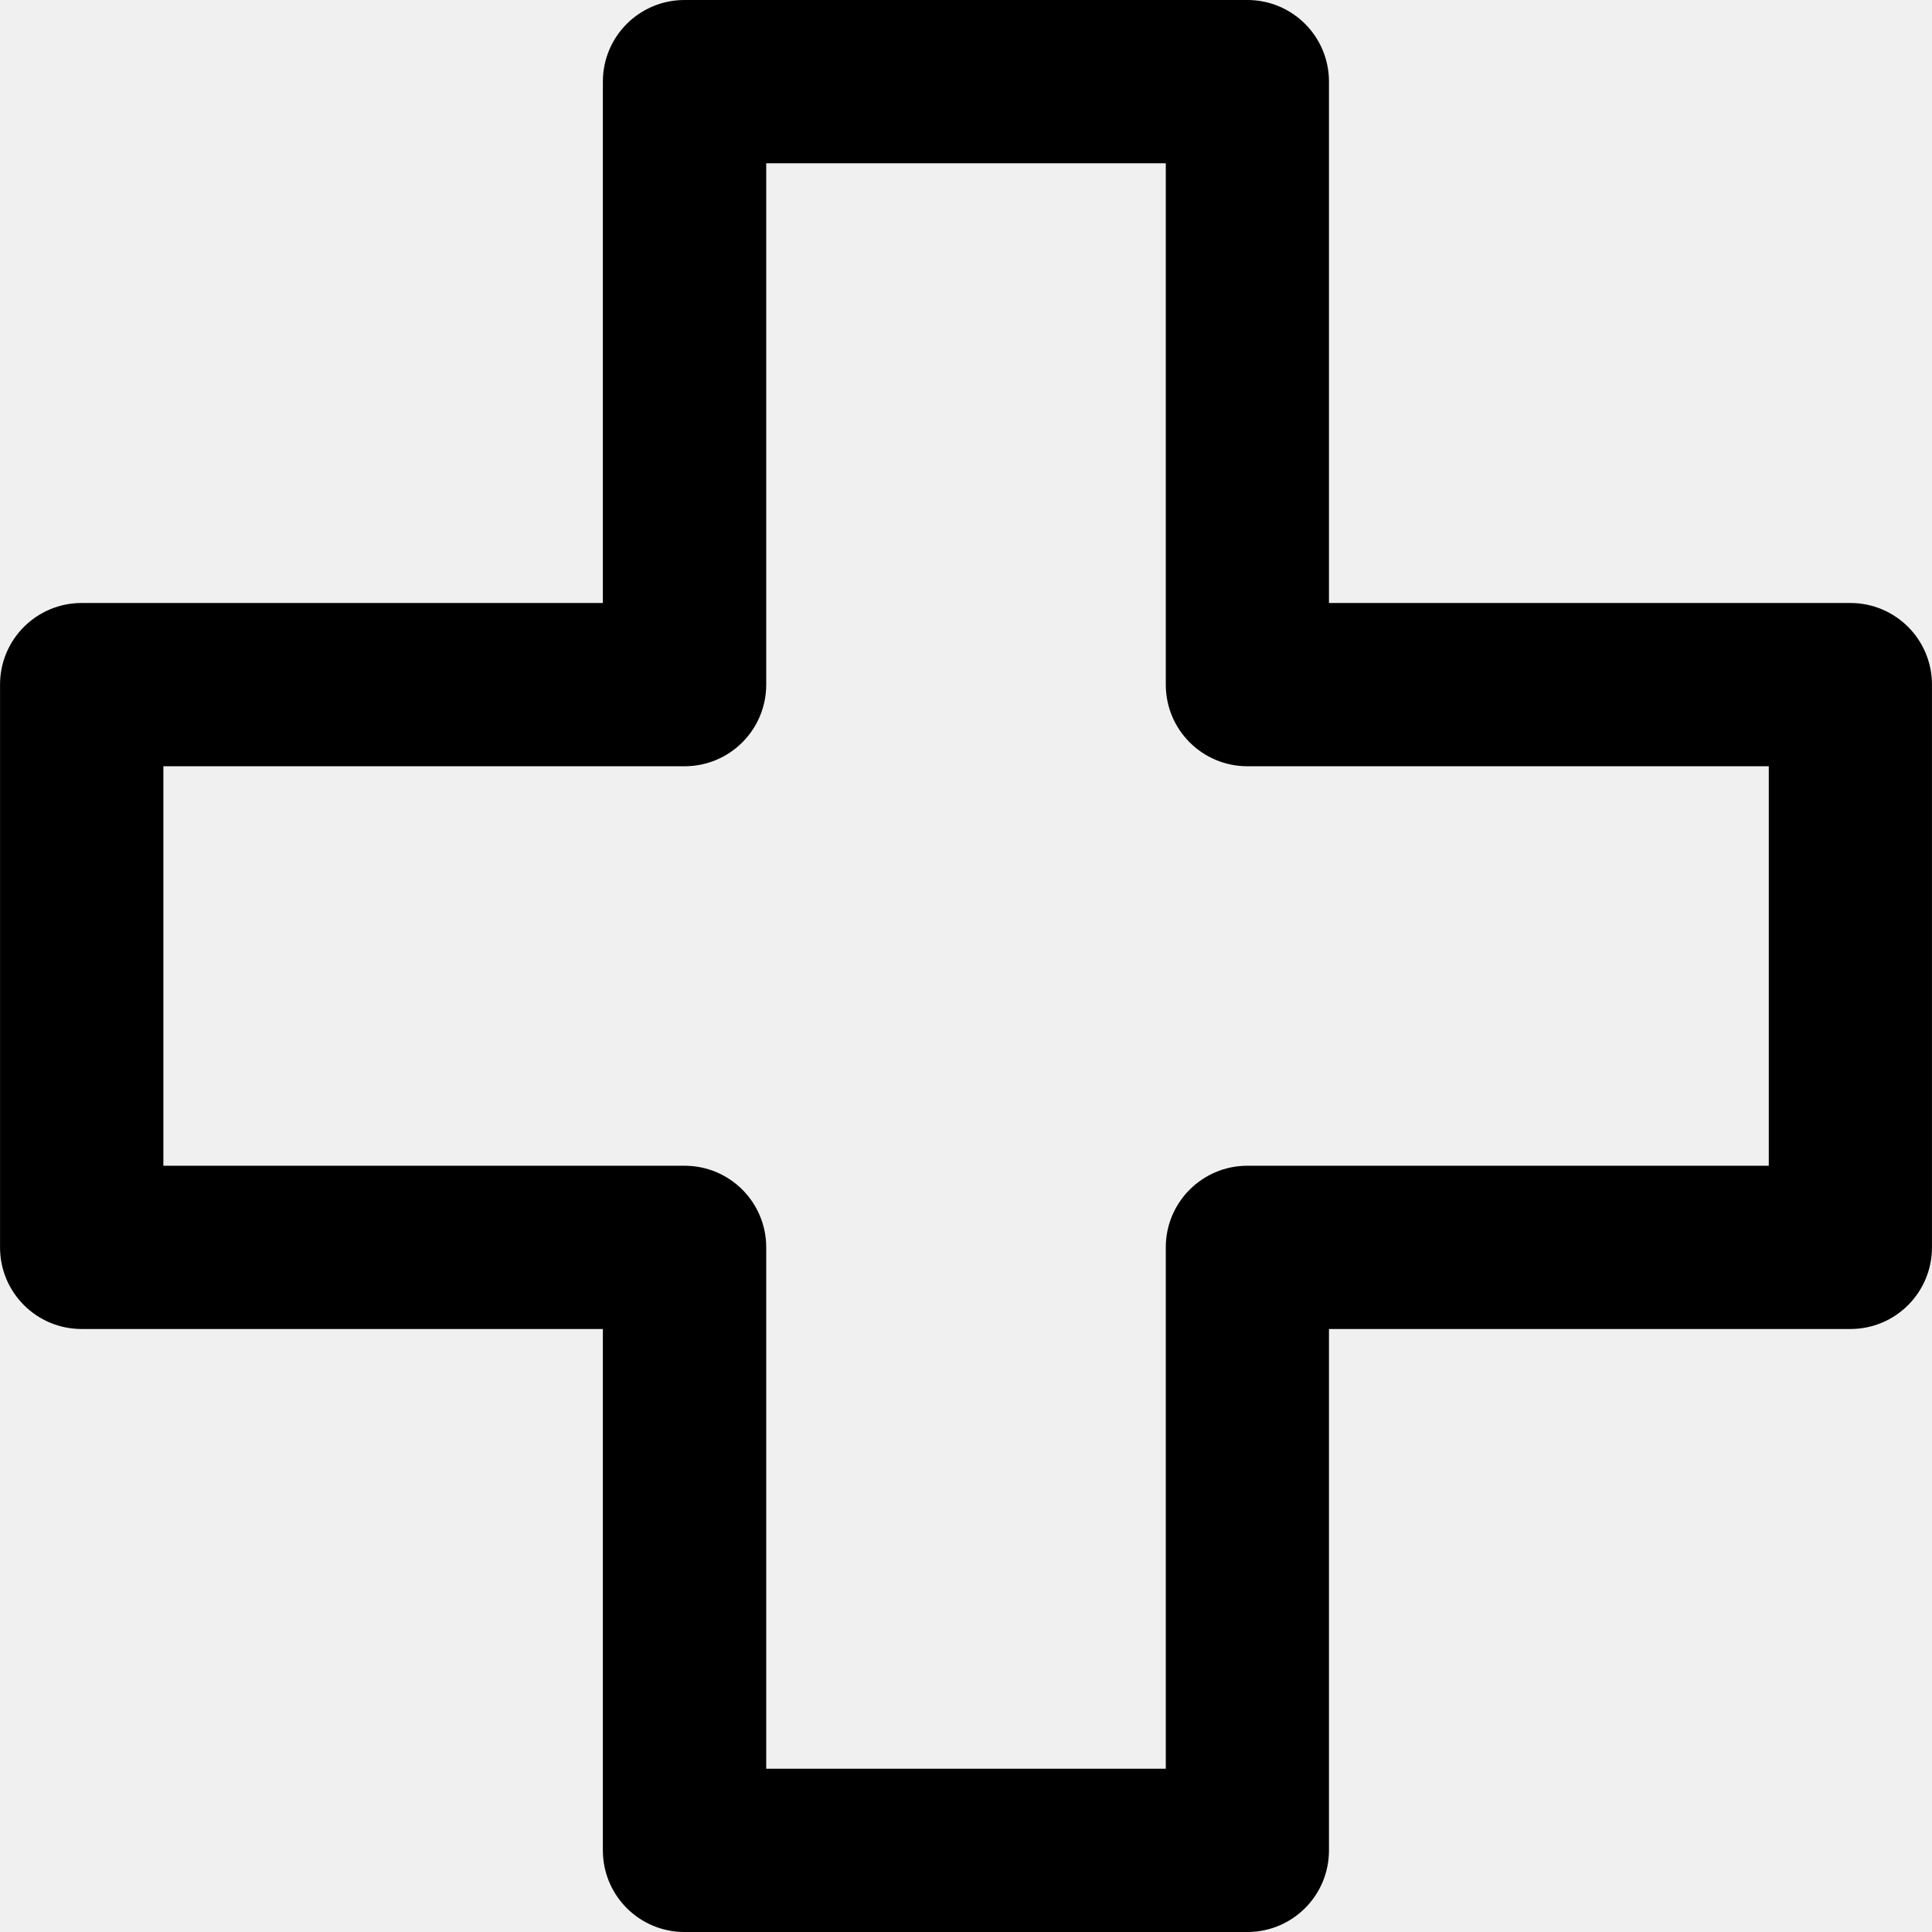
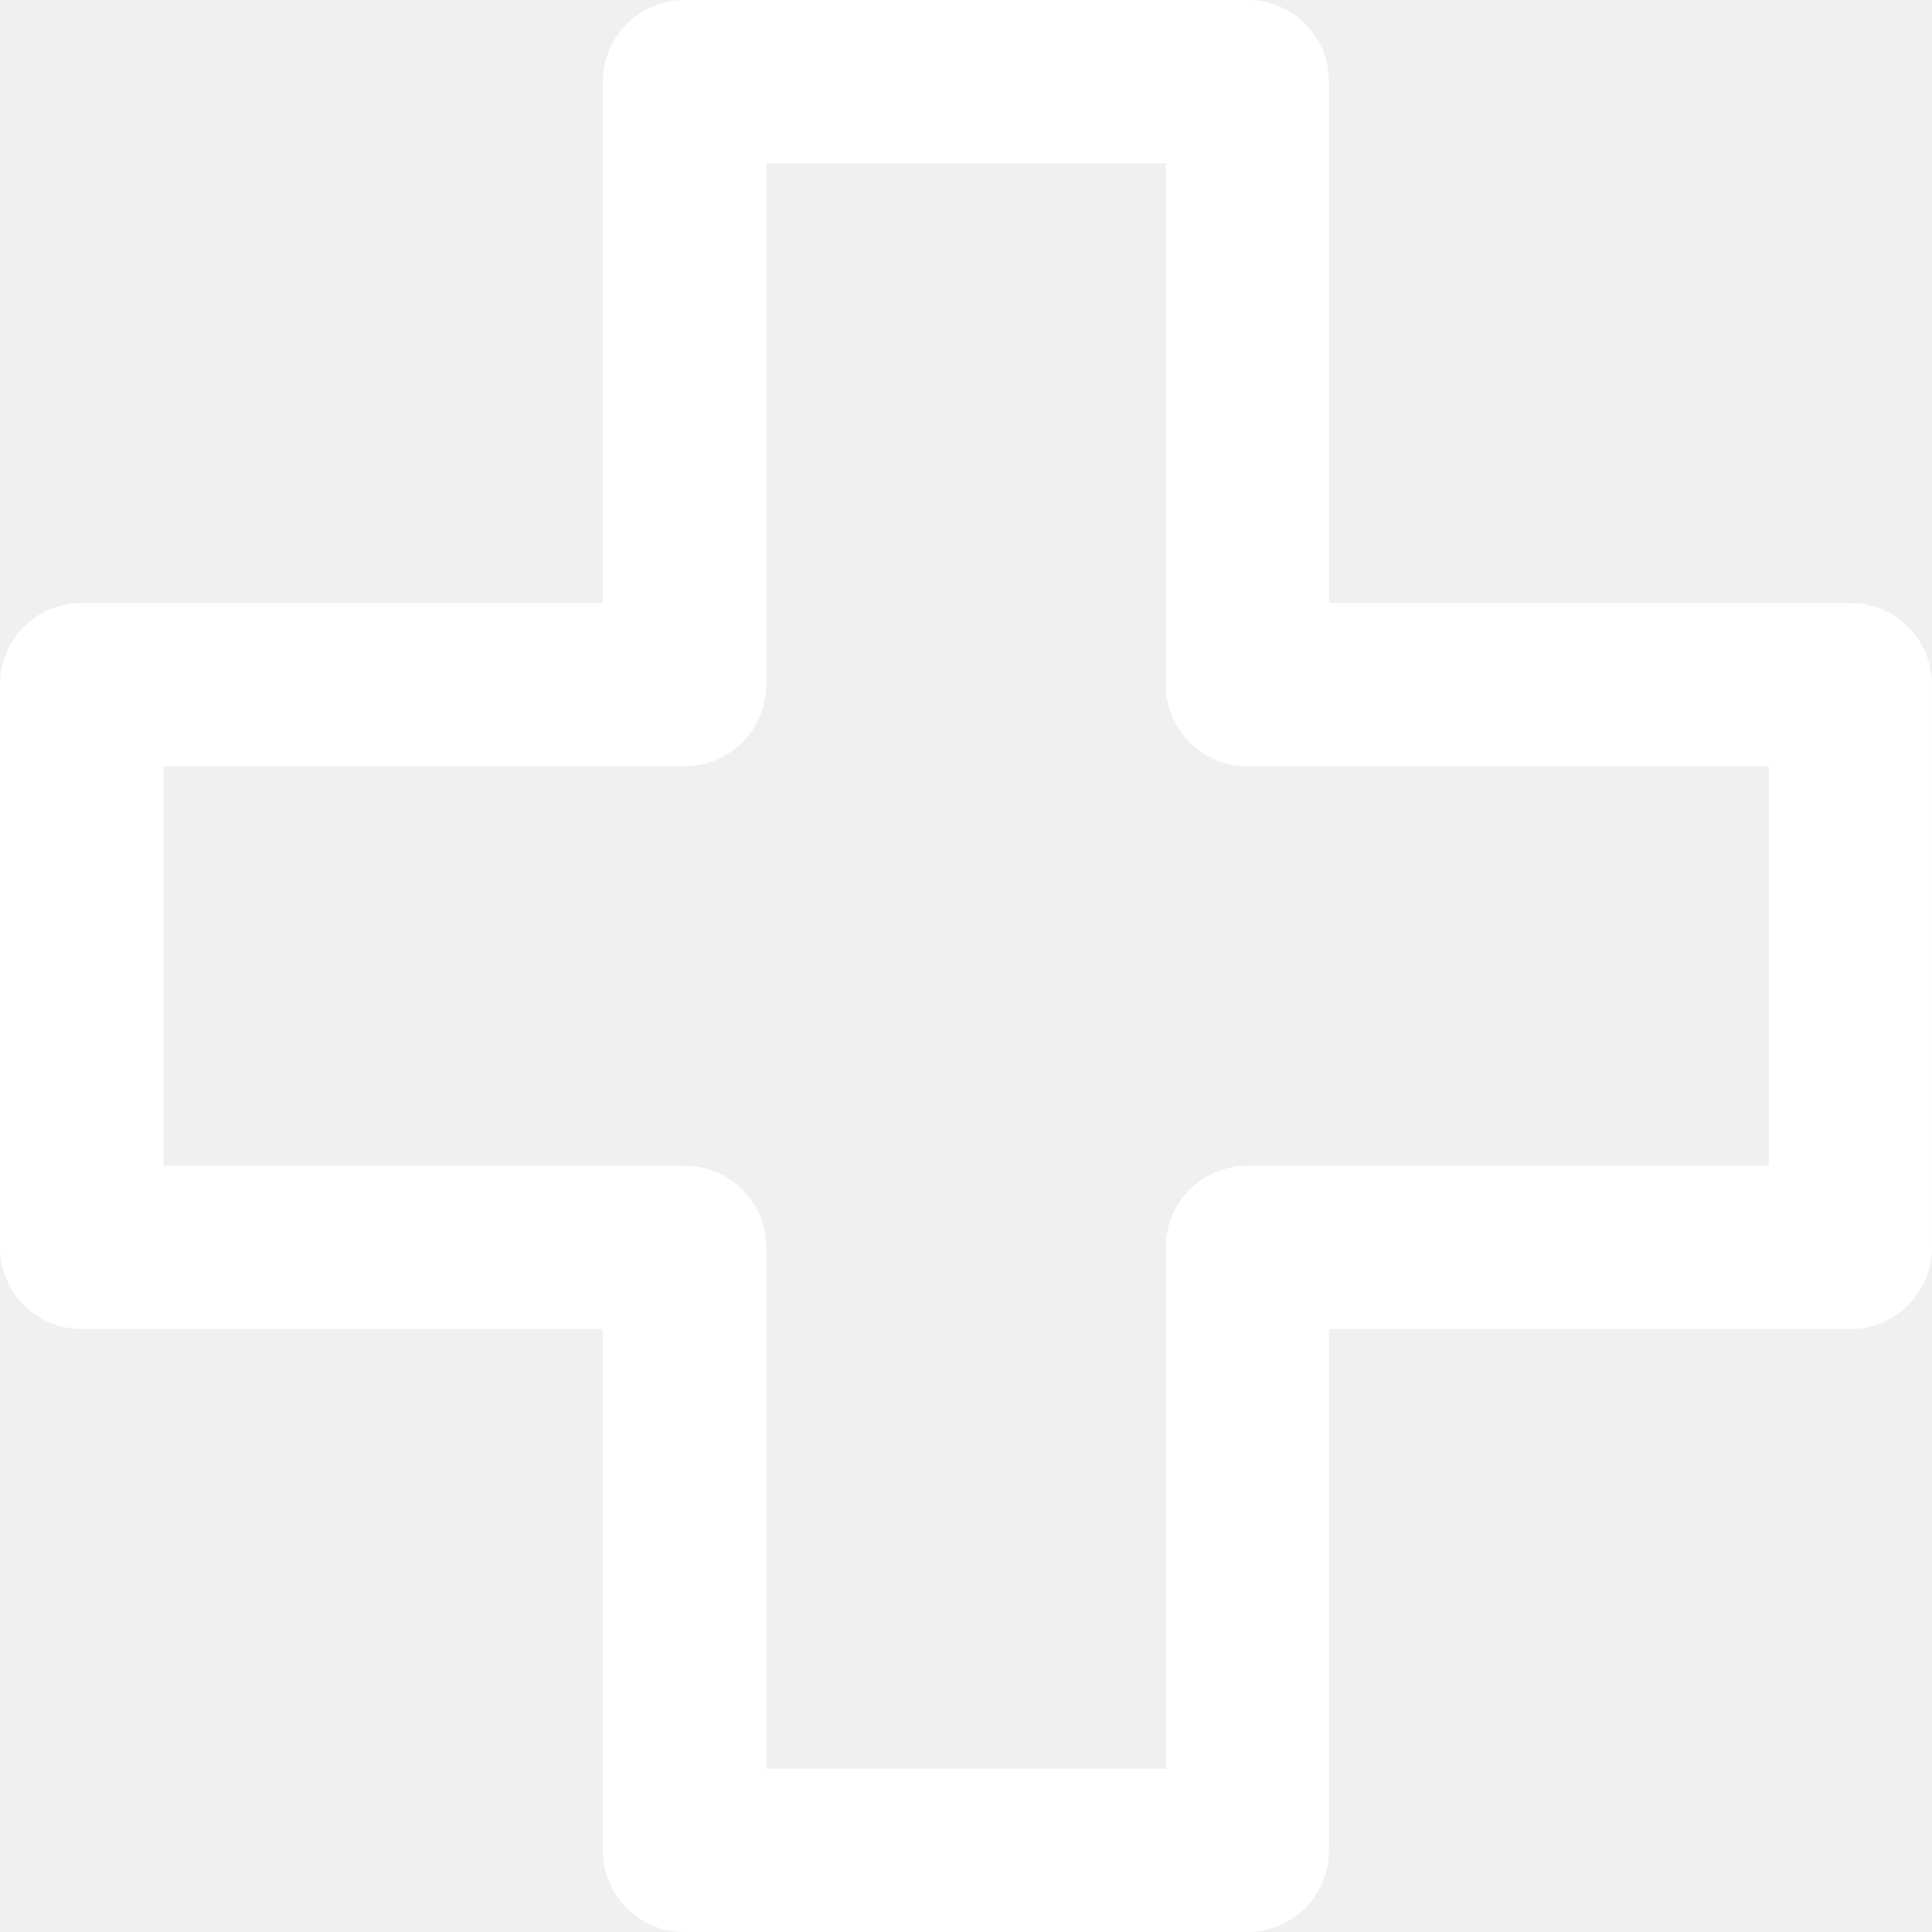
<svg xmlns="http://www.w3.org/2000/svg" height="300px" width="300px" fill="#000000" version="1.1" x="0px" y="0px" viewBox="0 0 739.76 739.787" enable-background="new 0 0 2000 2000" xml:space="preserve">
-   <path style="" d="M 262.09,0 C 244.805,0 230.833,13.972 230.833,31.257 l 0,199.636 -199.573,0 C 13.974,230.893 0,244.866 0,262.151 l 0,215.485 c 0,17.285 13.974,31.257 31.26,31.257 l 199.573,0 0,199.64 c 0,17.285 13.972,31.254 31.257,31.254 l 215.519,0 c 17.285,0 31.257,-13.969 31.257,-31.254 l 0,-199.64 199.637,0 c 17.285,0 31.257,-13.972 31.257,-31.257 l 0,-215.485 c 0,-17.285 -13.972,-31.258 -31.257,-31.258 l -199.637,0 0,-199.636 C 508.866,13.972 494.894,0 477.609,0 l -215.519,0 z m 31.29,62.512 153.002,0 0,199.639 c 0,17.285 13.972,31.257 31.257,31.257 l 199.638,0 0,152.971 -199.638,0 c -17.285,0 -31.257,13.972 -31.257,31.257 l 0,199.64 -153.002,0 0,-199.64 c 0,-17.285 -13.972,-31.257 -31.257,-31.257 l -199.579,0 0,-152.971 199.579,0 c 17.285,0 31.257,-13.972 31.257,-31.257 l 0,-199.639 z" fill="#000000" />
+   <path style="fill:#FFFFFF" d="M 262.09,0 C 244.805,0 230.833,13.972 230.833,31.257 l 0,199.636 -199.573,0 C 13.974,230.893 0,244.866 0,262.151 l 0,215.485 c 0,17.285 13.974,31.257 31.26,31.257 l 199.573,0 0,199.64 c 0,17.285 13.972,31.254 31.257,31.254 l 215.519,0 c 17.285,0 31.257,-13.969 31.257,-31.254 l 0,-199.64 199.637,0 c 17.285,0 31.257,-13.972 31.257,-31.257 l 0,-215.485 c 0,-17.285 -13.972,-31.258 -31.257,-31.258 l -199.637,0 0,-199.636 C 508.866,13.972 494.894,0 477.609,0 l -215.519,0 z m 31.29,62.512 153.002,0 0,199.639 c 0,17.285 13.972,31.257 31.257,31.257 l 199.638,0 0,152.971 -199.638,0 c -17.285,0 -31.257,13.972 -31.257,31.257 l 0,199.64 -153.002,0 0,-199.64 c 0,-17.285 -13.972,-31.257 -31.257,-31.257 l -199.579,0 0,-152.971 199.579,0 c 17.285,0 31.257,-13.972 31.257,-31.257 l 0,-199.639 z" fill="#000000" />
</svg>
